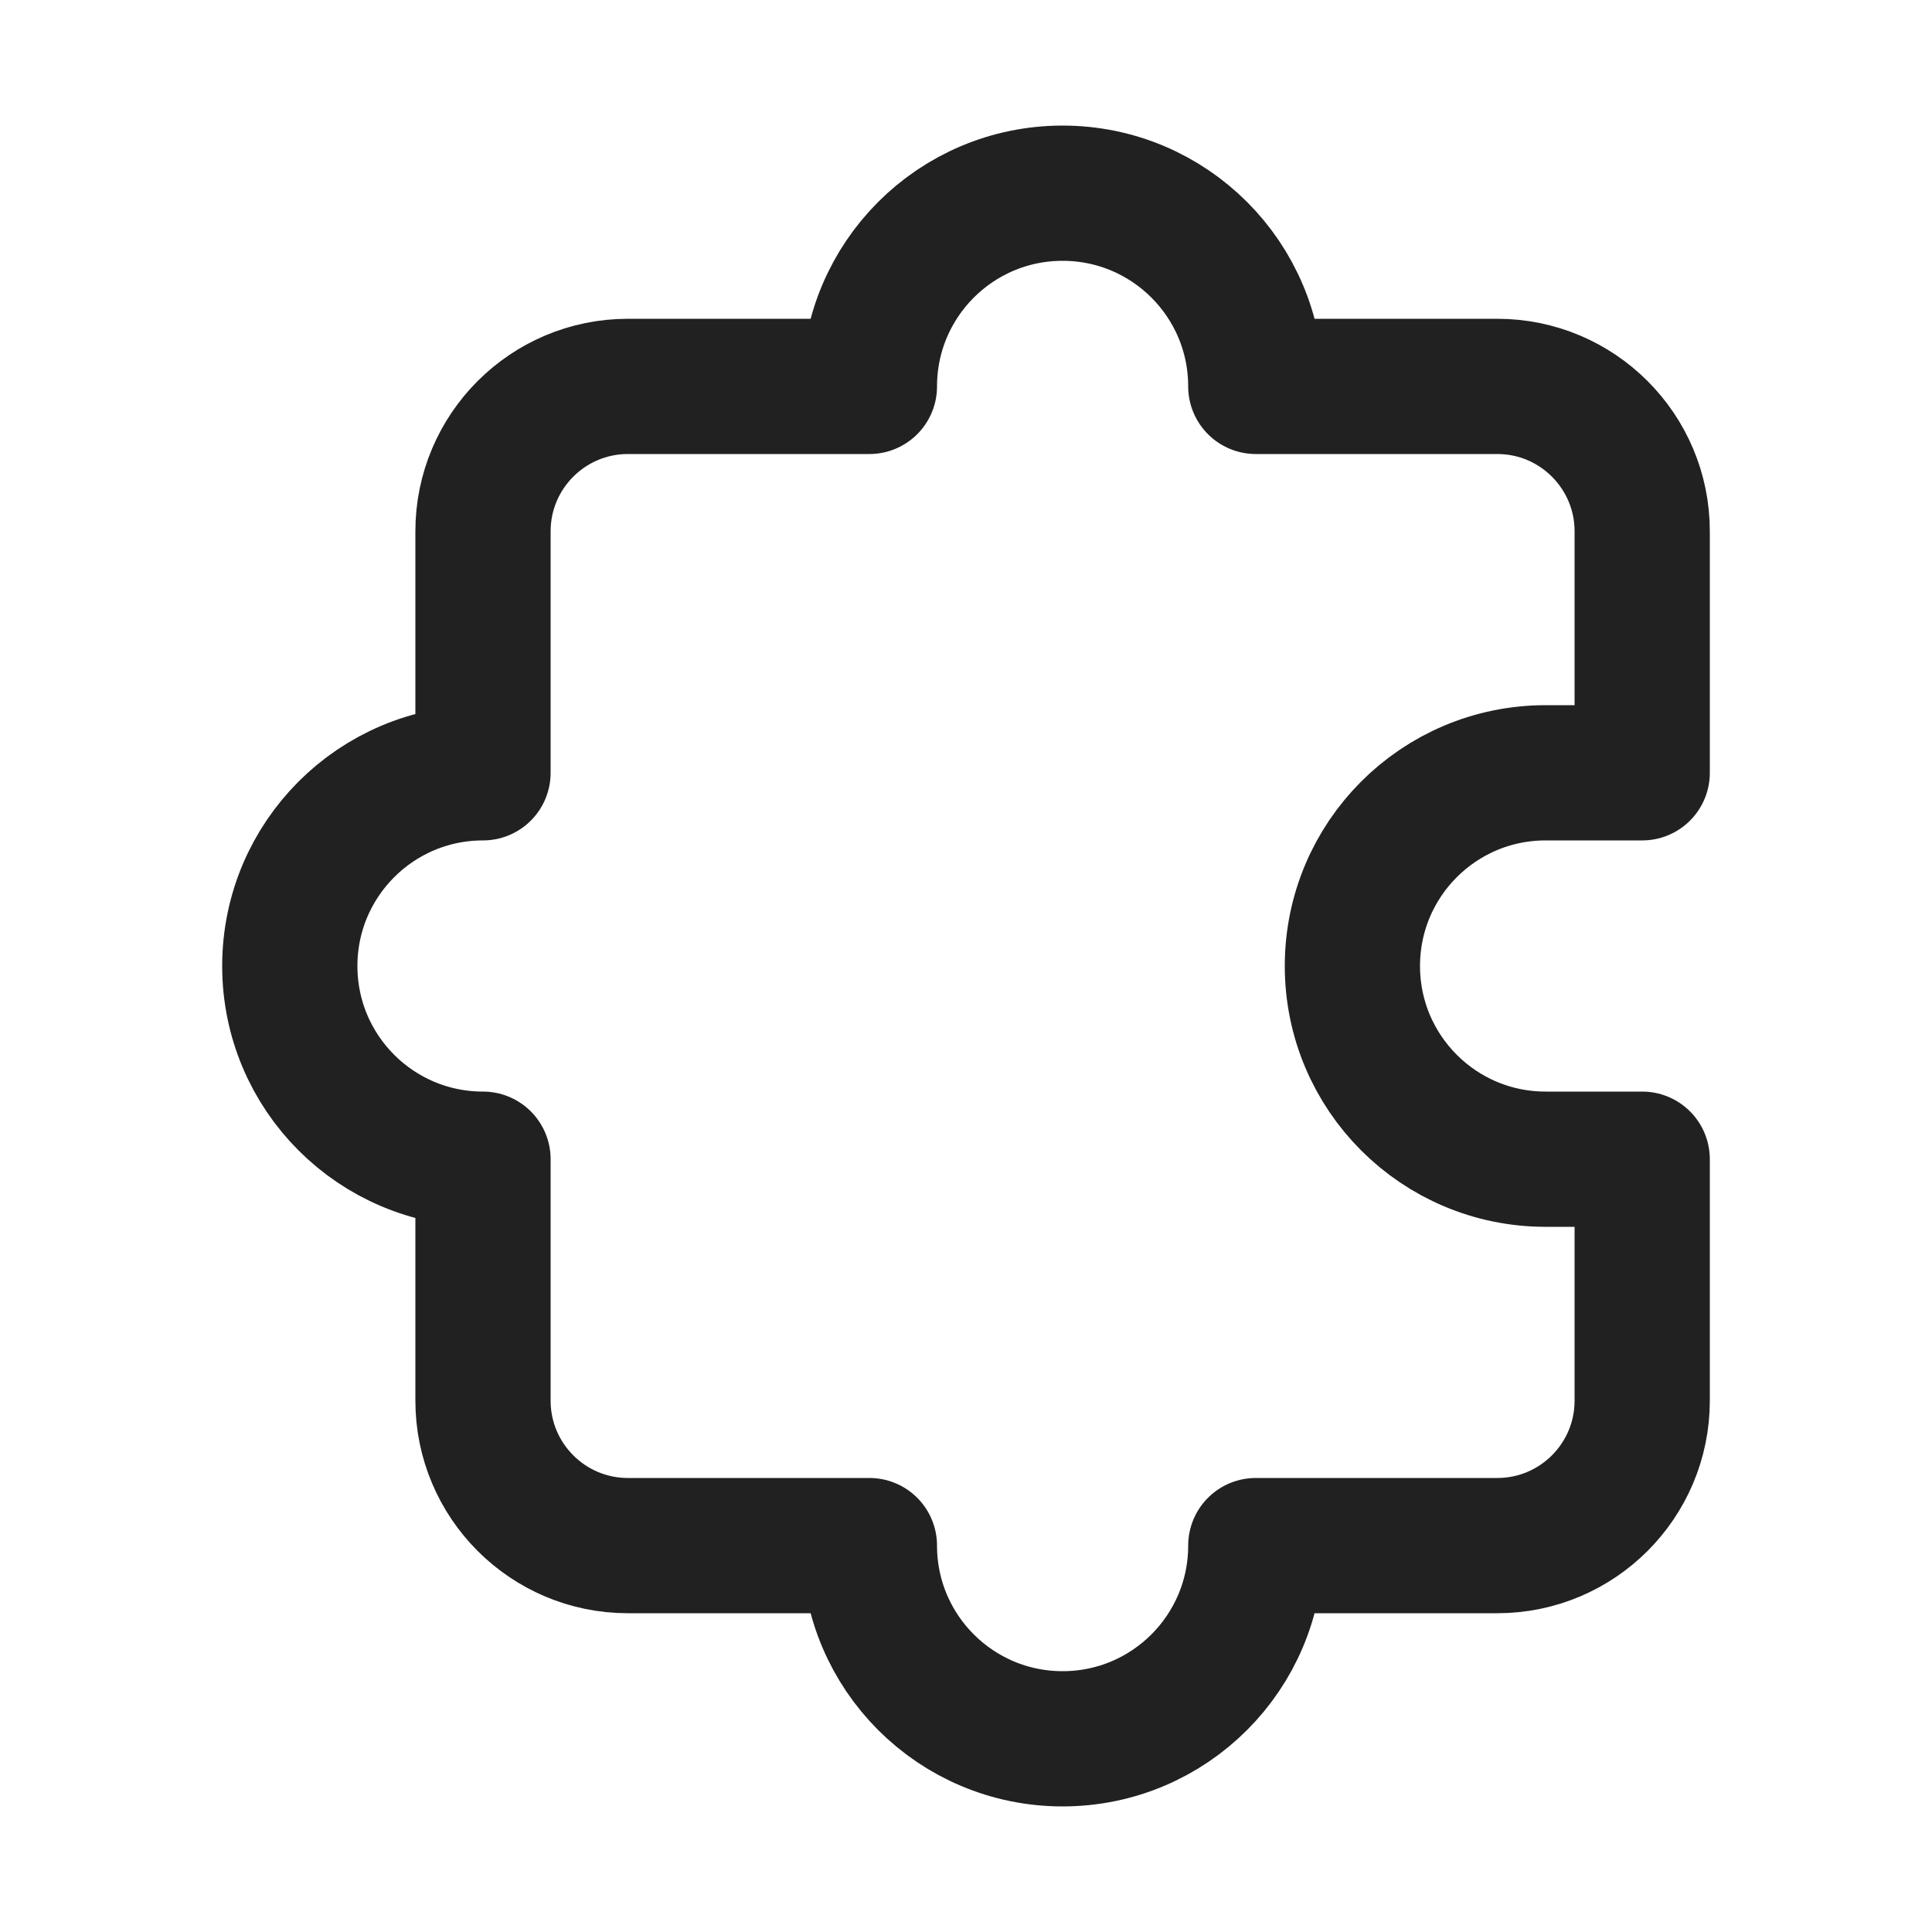
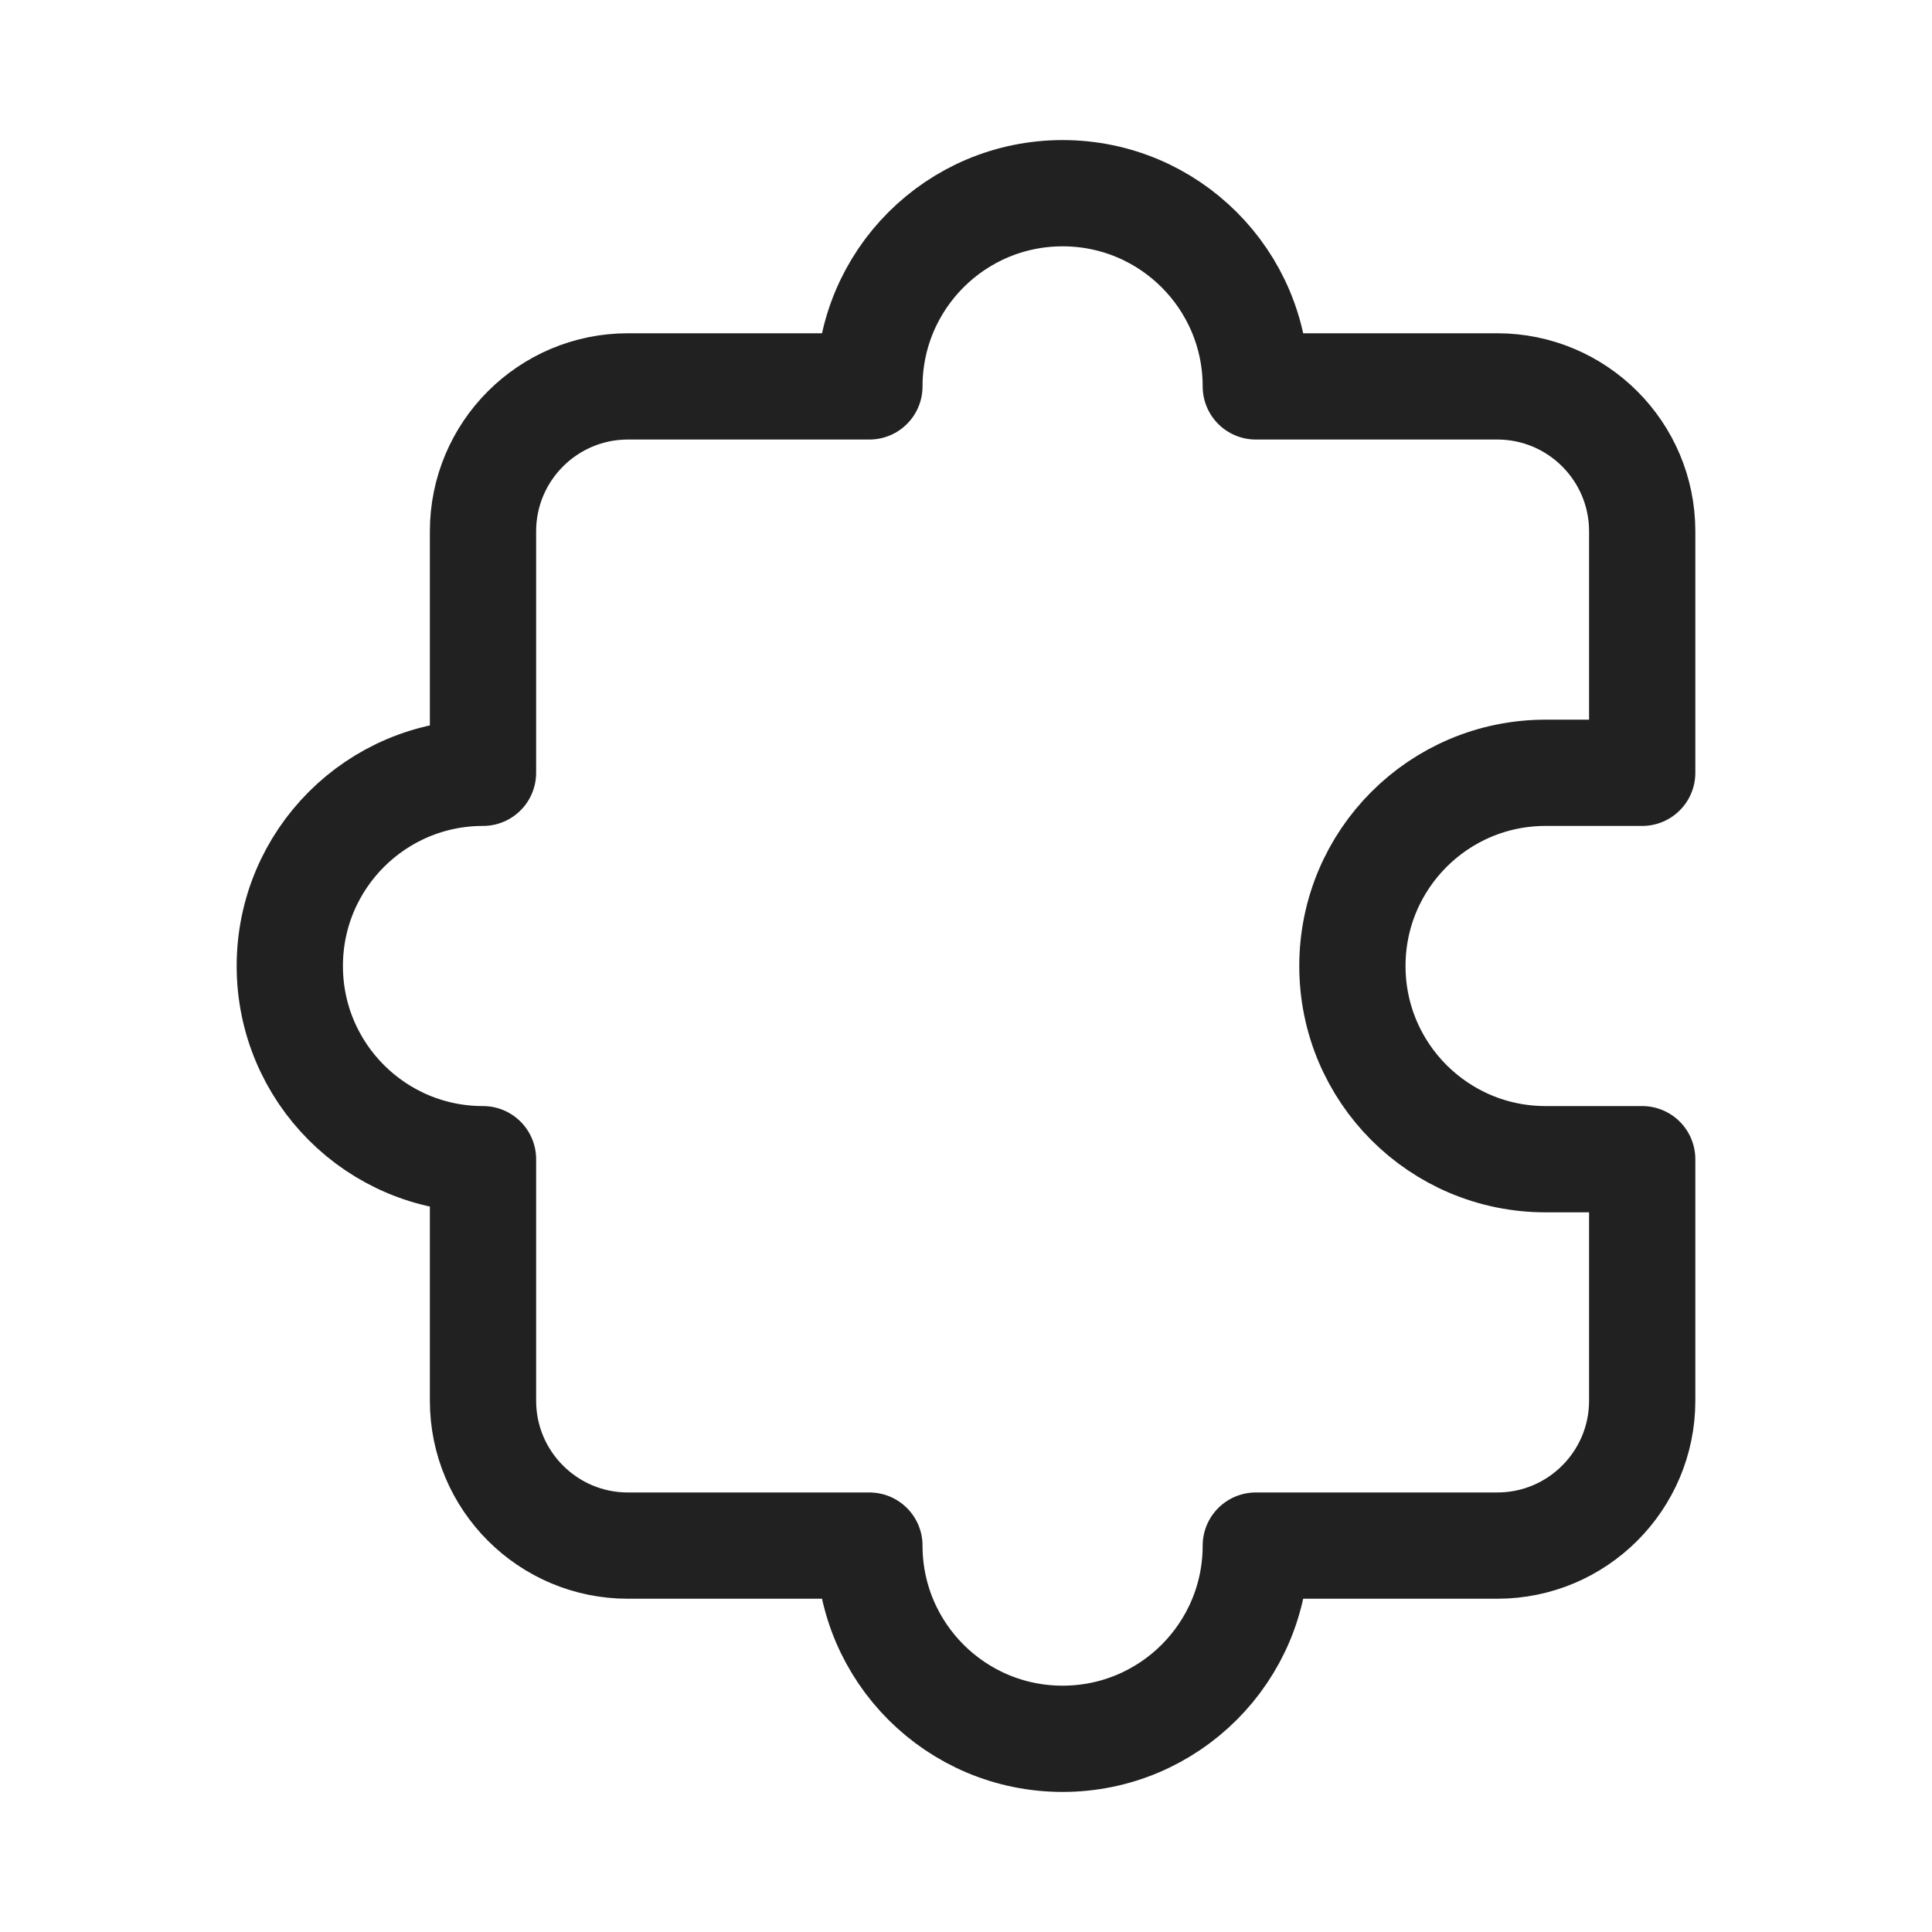
<svg xmlns="http://www.w3.org/2000/svg" width="20" height="20" viewBox="0 0 20 20" fill="none">
-   <path d="M11 2C9.895 2 9 2.895 9 4L6.5 4C5.672 4 5 4.672 5 5.5V8C3.895 8 3 8.895 3 10C3 11.105 3.895 12 5 12V14.5C5 15.328 5.672 16 6.5 16H9C9 17.105 9.895 18 11 18C12.105 18 13 17.105 13 16H15.5C16.328 16 17 15.328 17 14.5V12H16C14.895 12 14 11.105 14 10C14 8.895 14.895 8 16 8H17V5.5C17 4.672 16.328 4 15.5 4H13C13 2.895 12.105 2 11 2Z" stroke="#212121" stroke-width="1.4" stroke-linejoin="round" />
+   <path d="M11 2C9.895 2 9 2.895 9 4L6.5 4C5.672 4 5 4.672 5 5.5V8C3.895 8 3 8.895 3 10C3 11.105 3.895 12 5 12V14.5C5 15.328 5.672 16 6.5 16H9C9 17.105 9.895 18 11 18C12.105 18 13 17.105 13 16H15.5C16.328 16 17 15.328 17 14.5V12H16C14.895 12 14 11.105 14 10C14 8.895 14.895 8 16 8H17V5.5C17 4.672 16.328 4 15.5 4H13C13 2.895 12.105 2 11 2Z" stroke="#212121" stroke-width="1.1" stroke-linejoin="round" />
</svg>
